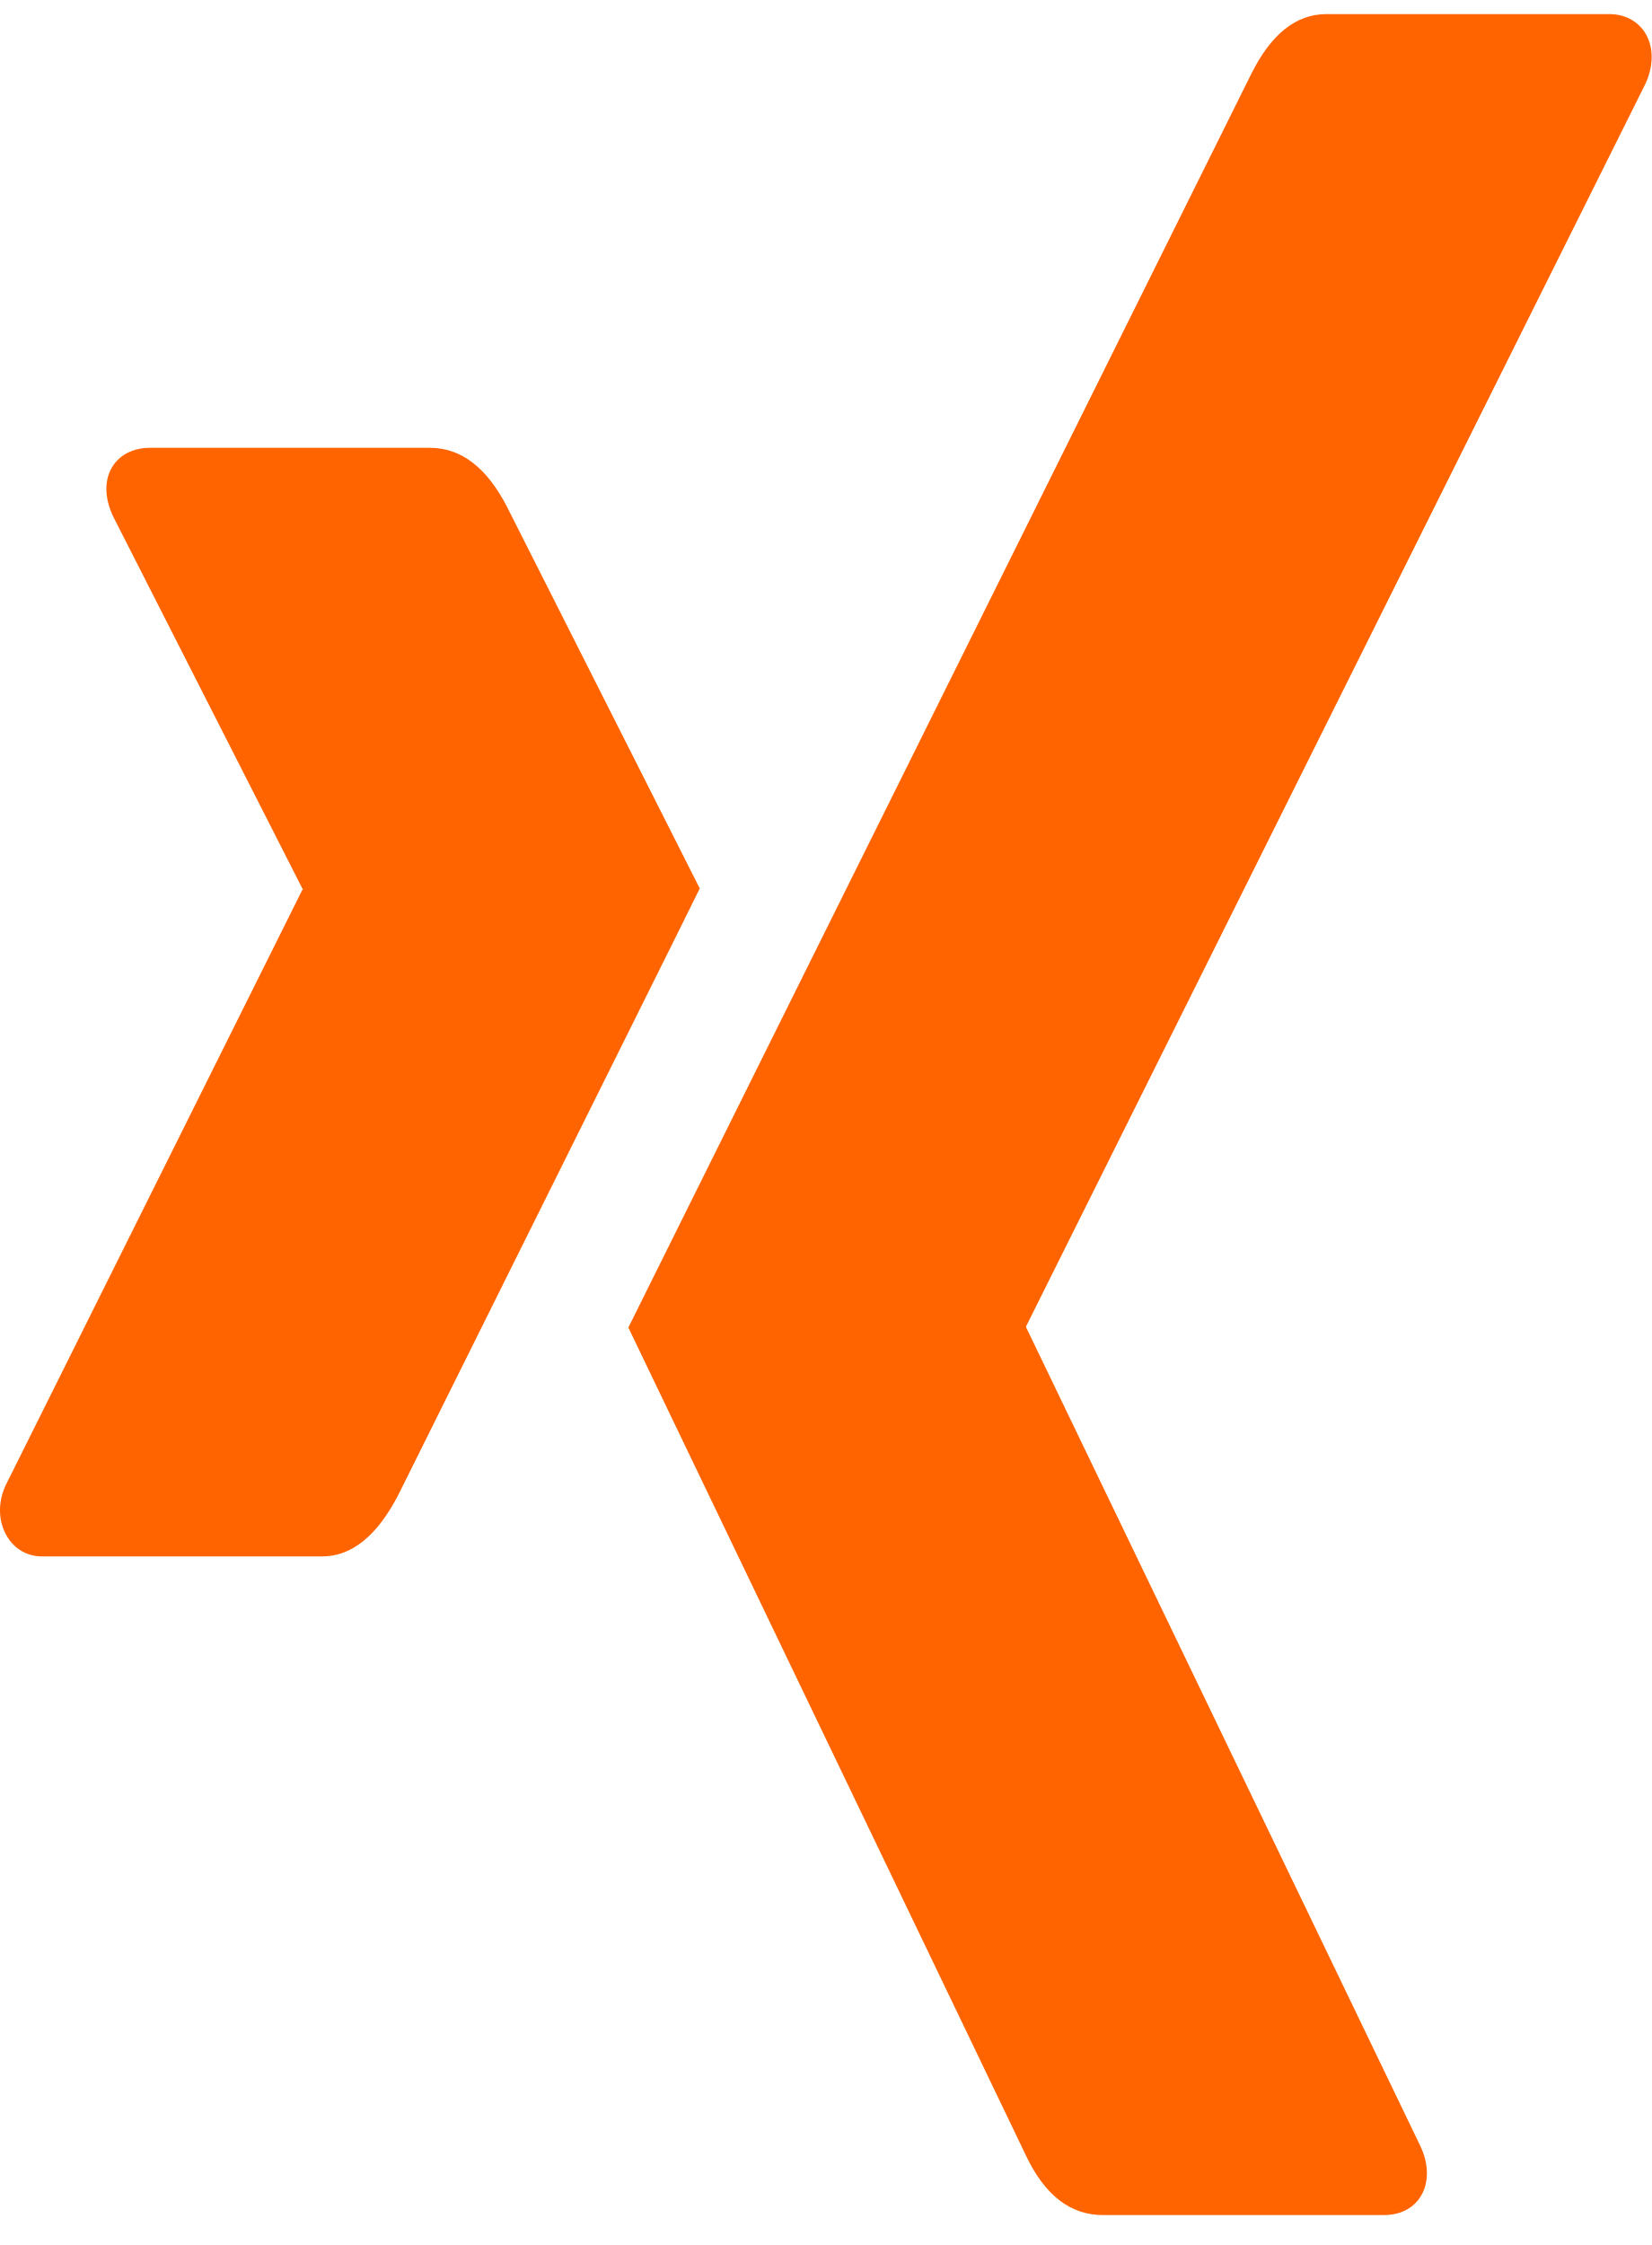
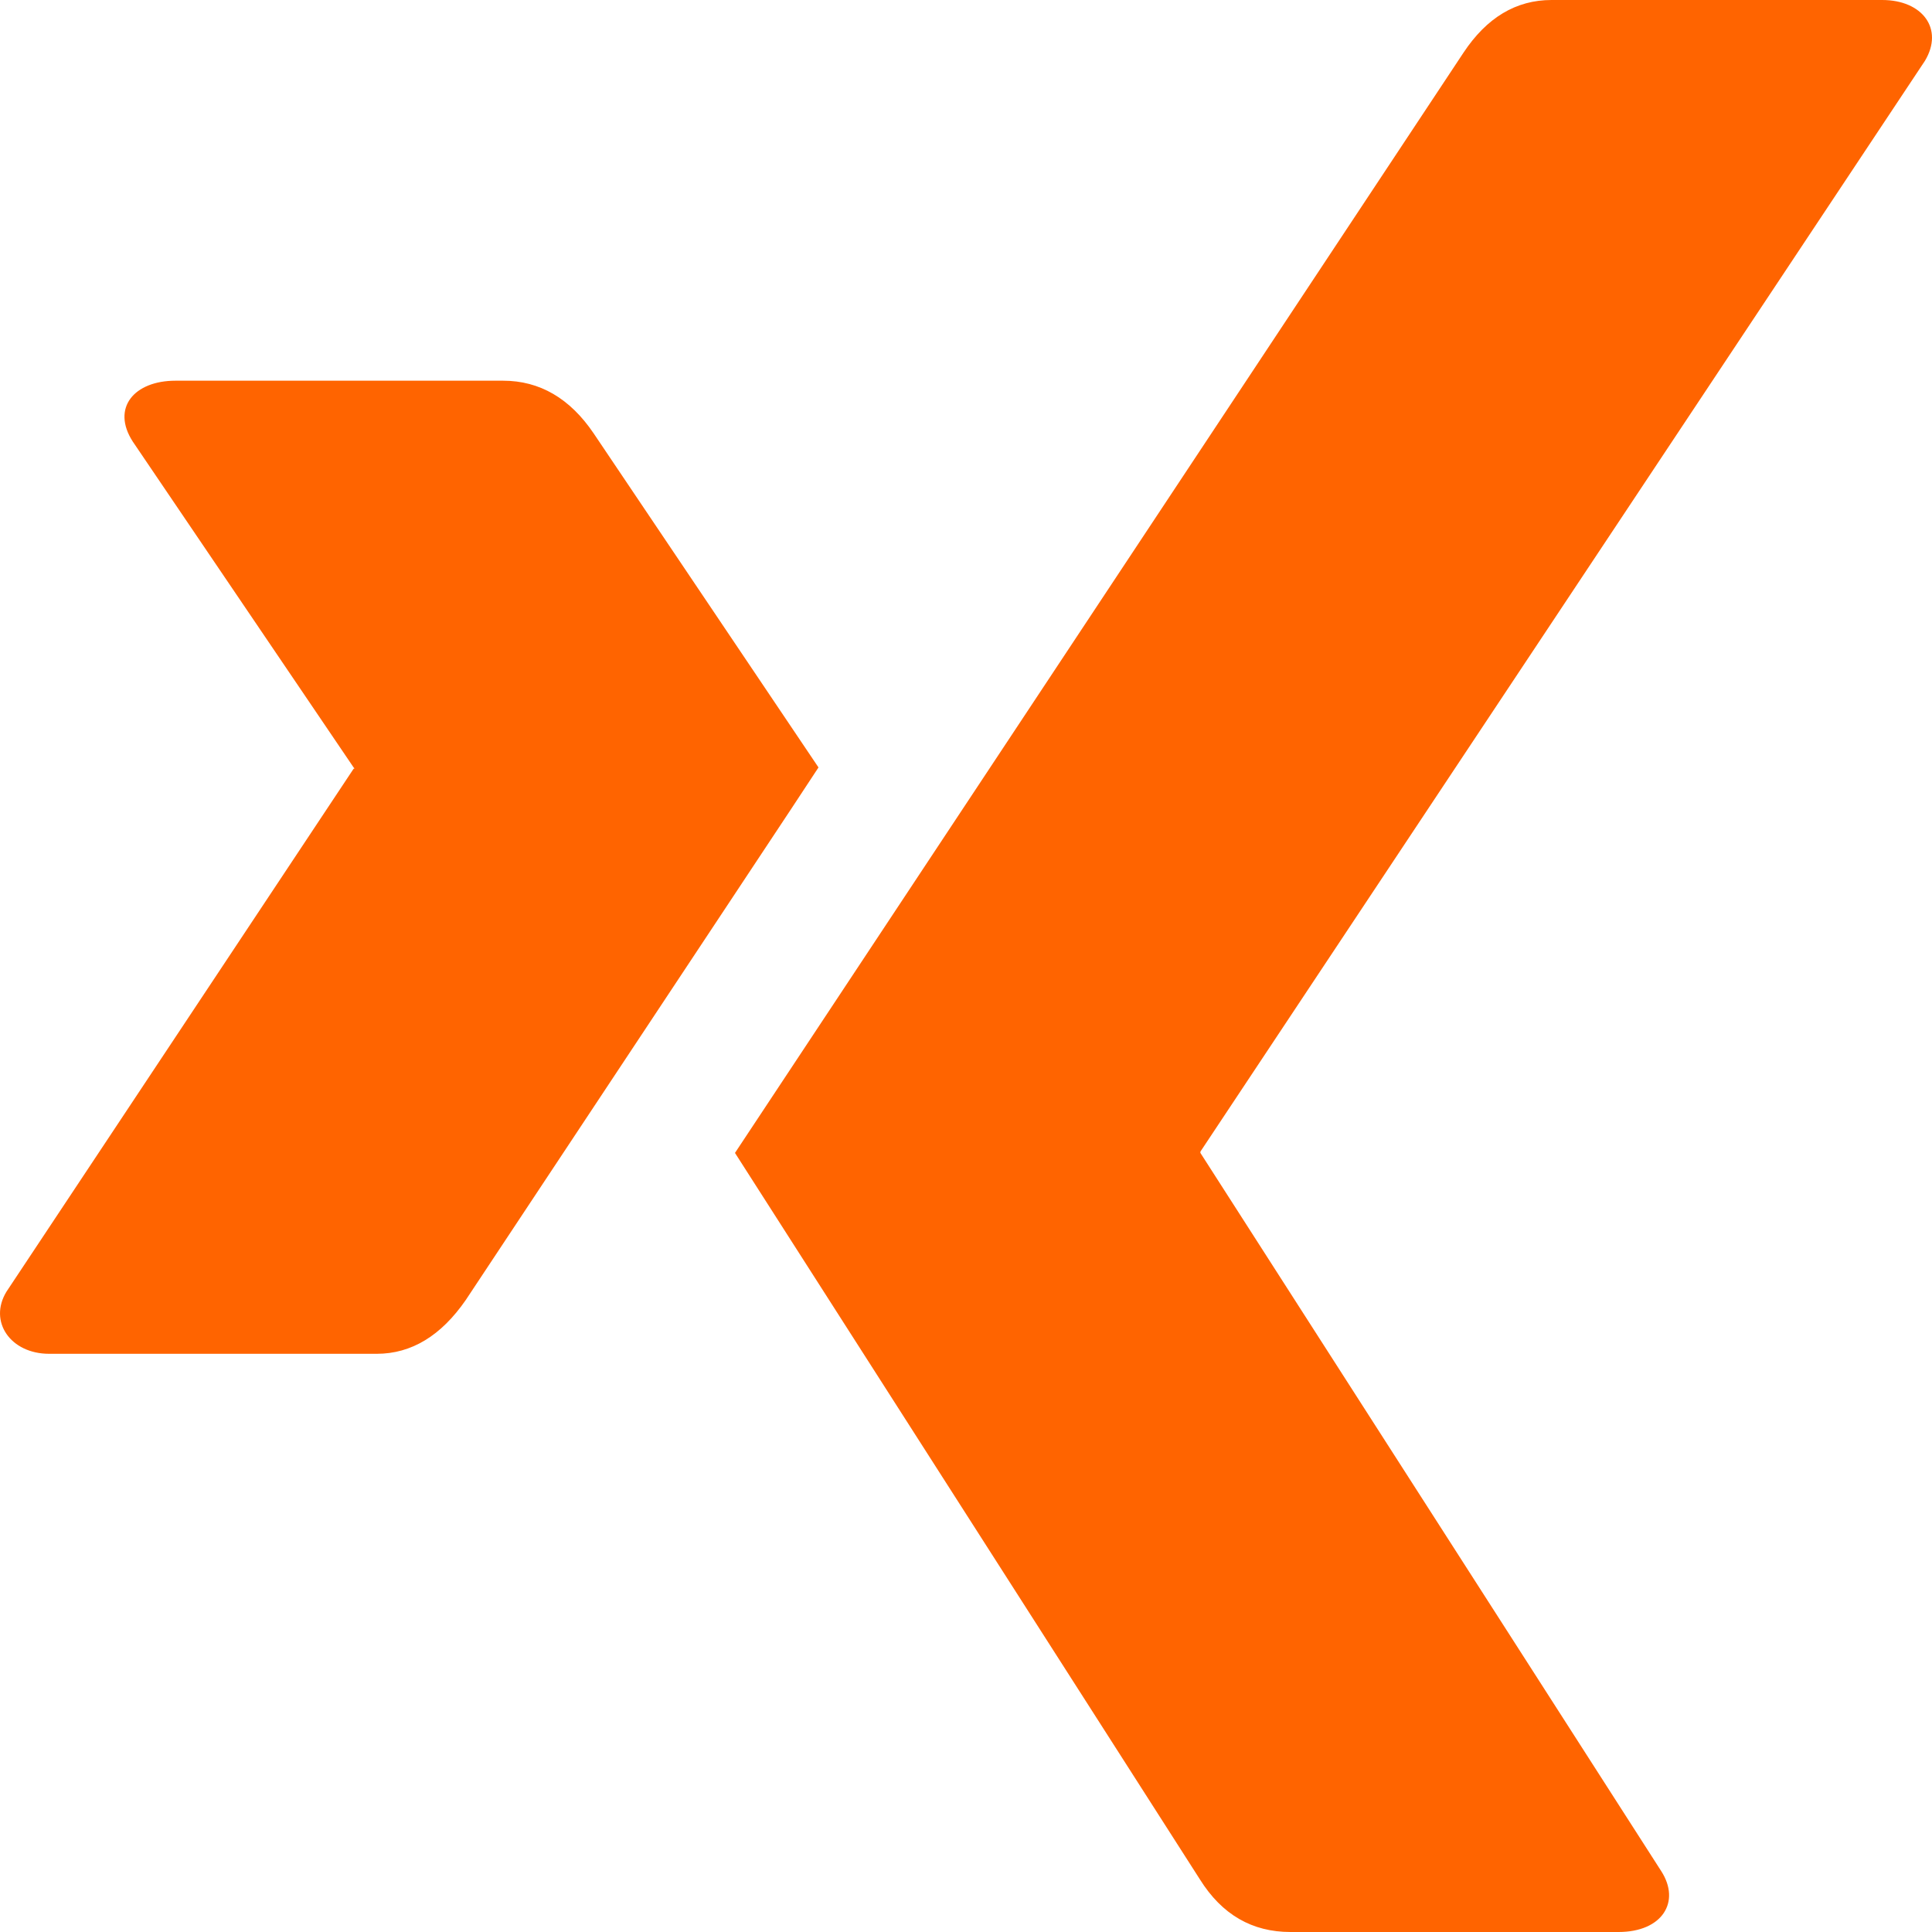
- <svg xmlns="http://www.w3.org/2000/svg" width="39" height="53" viewBox="0 0 39 53" fill="none">
-   <path d="M16.523 20.974C16.34 21.357 13.963 26.122 9.403 35.295C8.905 36.257 8.306 36.744 7.605 36.744H0.993C0.211 36.744 -0.236 35.874 0.129 35.074L7.138 21.009C7.158 21.009 7.158 20.997 7.138 20.974L2.679 12.207C2.242 11.303 2.709 10.572 3.542 10.572H10.154C10.896 10.572 11.505 11.048 11.983 11.987L16.523 20.974ZM38.858 1.968L24.232 31.306V31.341L33.536 50.659C33.932 51.483 33.556 52.294 32.672 52.294H26.05C25.278 52.294 24.669 51.83 24.222 50.88L14.837 31.341C15.172 30.668 20.067 20.812 29.544 1.748C30.011 0.809 30.6 0.333 31.321 0.333H37.995C38.807 0.333 39.244 1.11 38.858 1.968Z" fill="#FF6400" />
+ <svg xmlns="http://www.w3.org/2000/svg" width="40" height="40" viewBox="0 0 40 40" fill="none">
+   <path d="M16.946 15.889C16.759 16.184 14.321 19.853 9.644 26.914C9.133 27.654 8.519 28.029 7.8 28.029H1.018C0.216 28.029 -0.242 27.36 0.133 26.744L7.321 15.916C7.342 15.916 7.342 15.907 7.321 15.889L2.748 9.141C2.3 8.445 2.779 7.882 3.633 7.882H10.415C11.175 7.882 11.8 8.248 12.29 8.971L16.946 15.889ZM39.854 1.259L24.853 23.843V23.87L34.395 38.741C34.802 39.375 34.416 40 33.51 40H26.718C25.926 40 25.301 39.643 24.843 38.911L15.217 23.87C15.561 23.352 20.582 15.764 30.301 1.089C30.781 0.366 31.385 0 32.124 0H38.969C39.802 0 40.25 0.598 39.854 1.259Z" fill="#FF6400" />
</svg>
